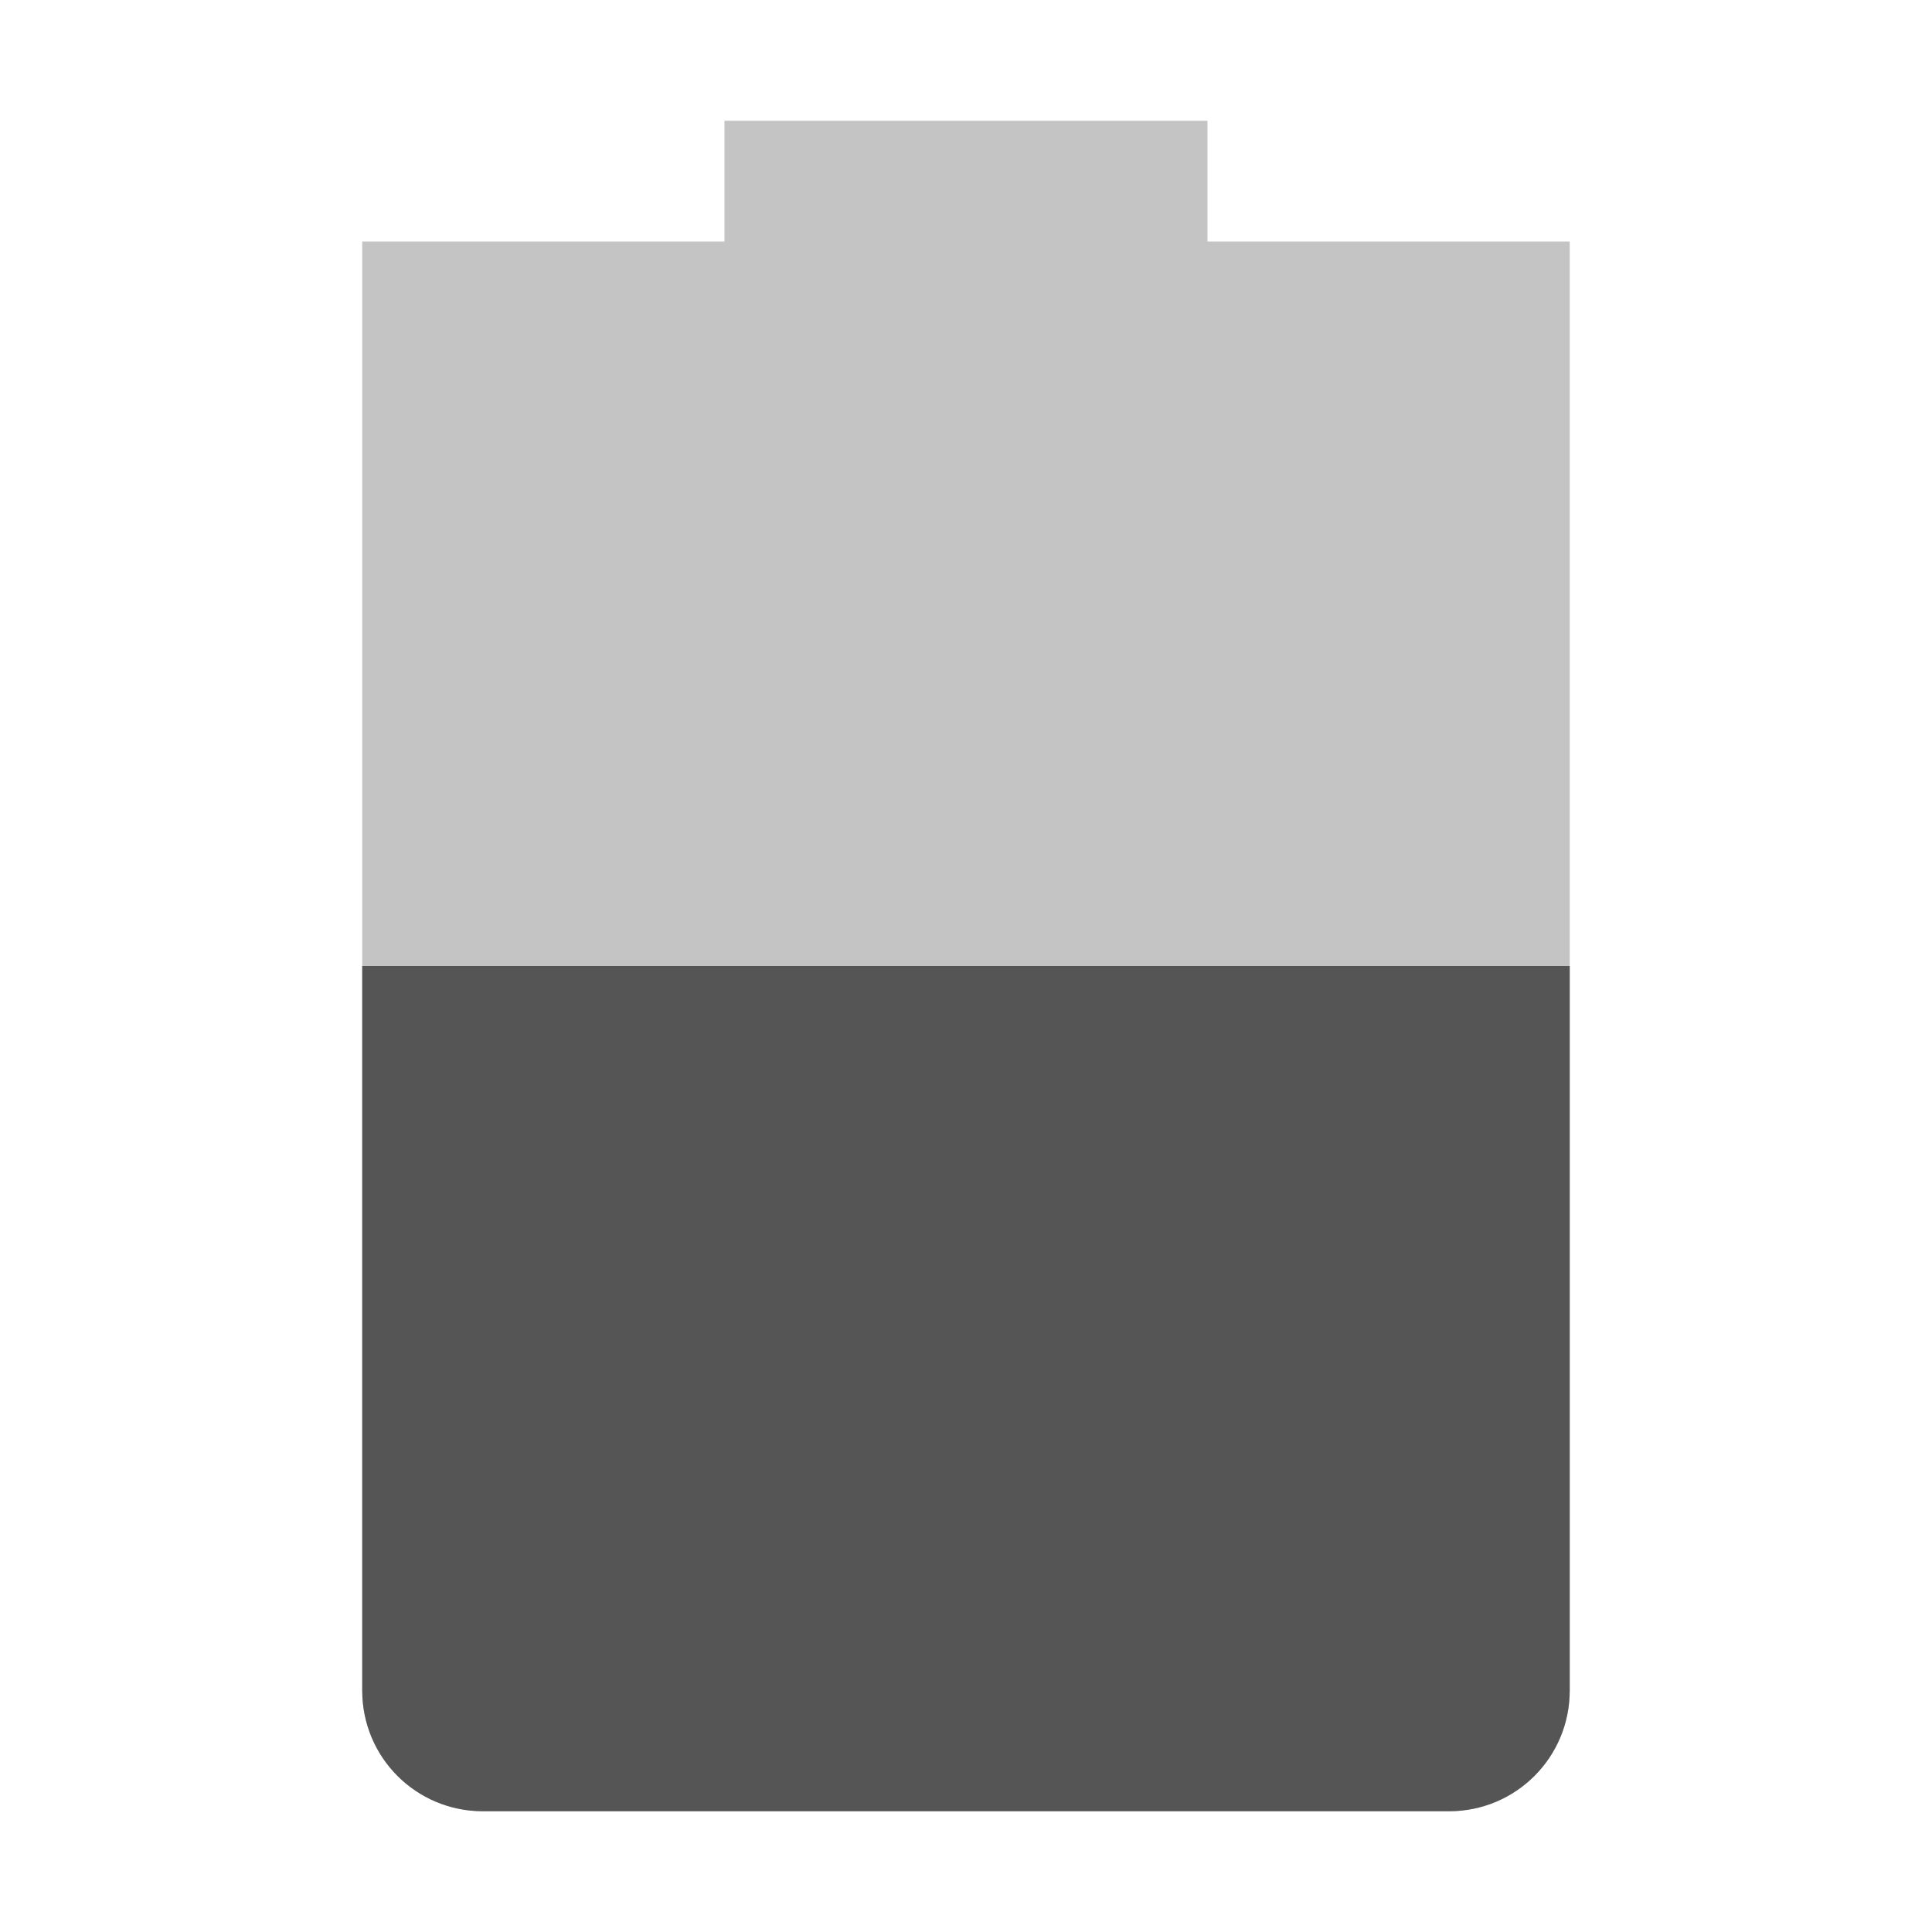
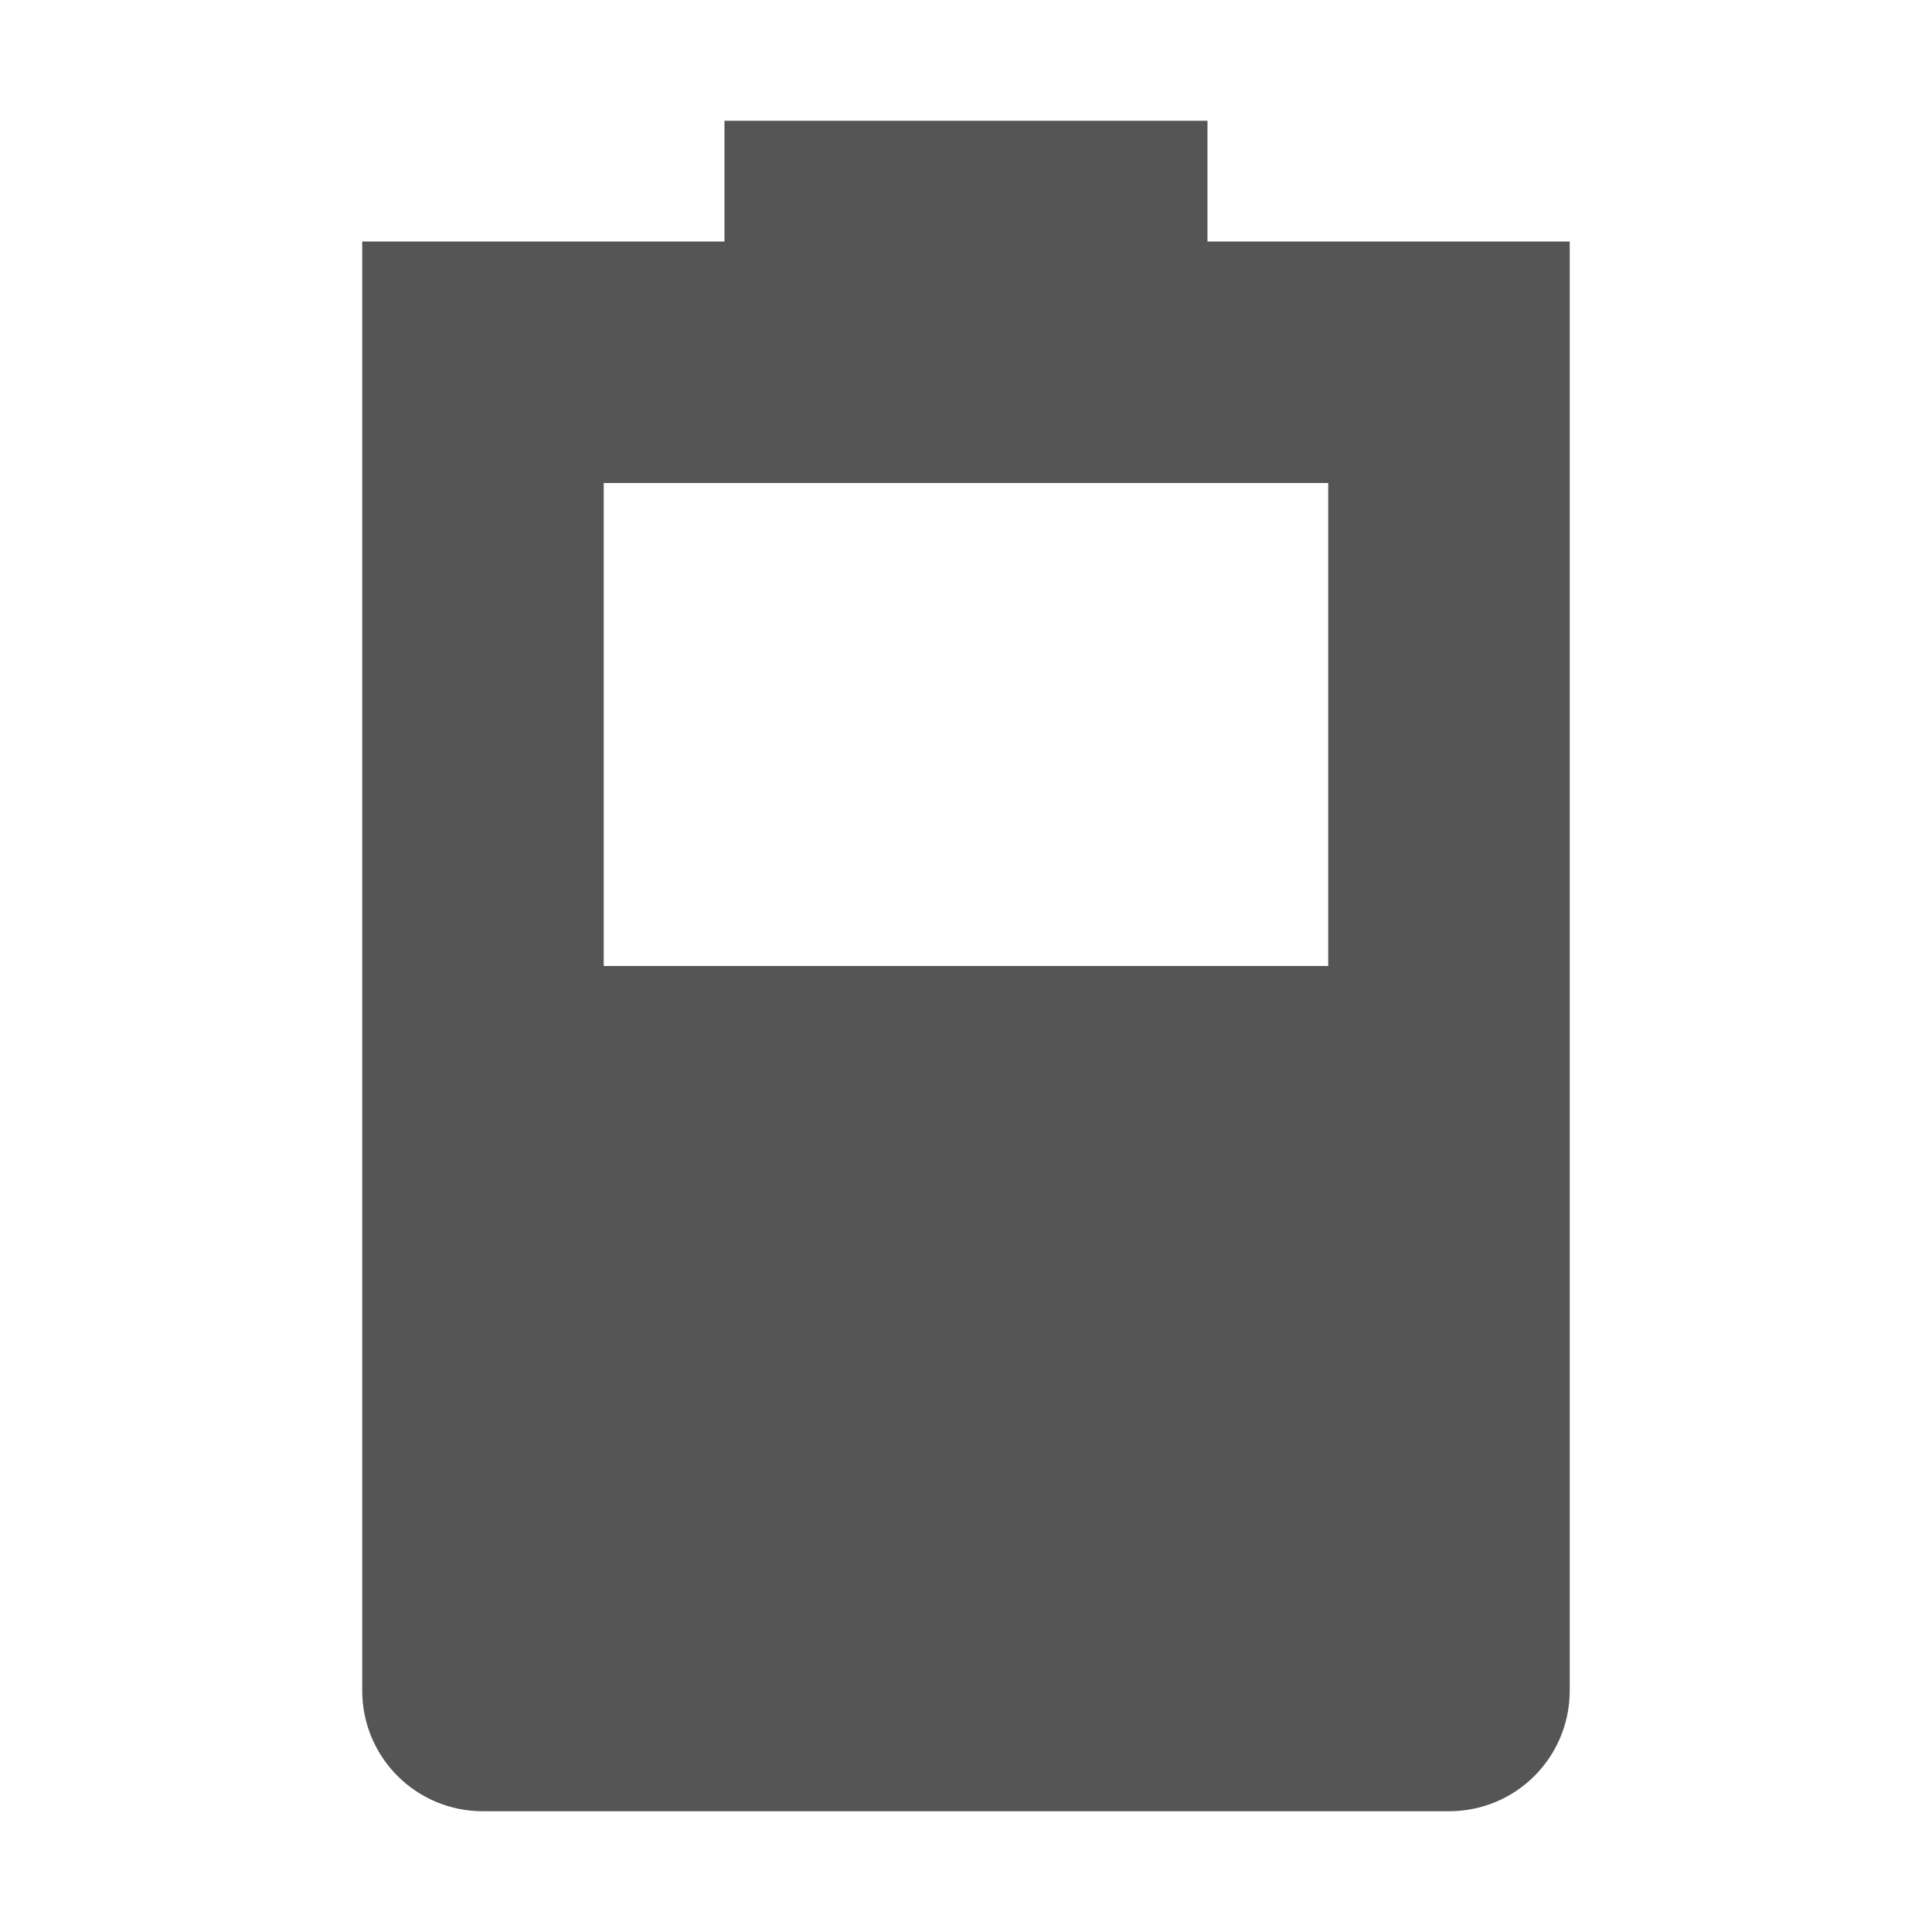
<svg xmlns="http://www.w3.org/2000/svg" xmlns:ns1="http://www.openswatchbook.org/uri/2009/osb" height="16" id="svg7384" style="enable-background:new" version="1.1" width="16">
  <defs id="defs7386">
+     <linearGradient id="linearGradient6882" ns1:paint="solid">
+       <stop id="stop6884" offset="0" style="stop-color:#555555;stop-opacity:1;" />
+     </linearGradient>
    <linearGradient id="linearGradient5606" ns1:paint="solid">
      <stop id="stop5608" offset="0" style="stop-color:#000000;stop-opacity:1;" />
    </linearGradient>
    <filter id="filter7554" style="color-interpolation-filters:sRGB">
      <feBlend id="feBlend7556" in2="BackgroundImage" mode="darken" />
    </filter>
  </defs>
-   <g id="layer9" style="display:inline" transform="translate(-305.0002,395)">
-     <path d="m 315,-394 0,1 3,0 c 0,0 -3e-5,0.446 -3e-5,1 l 0,11 c 0,0.554 -0.446,1 -1,1 l -8,0 c -0.554,0 -1,-0.446 -1,-1 l 0,-11 c 0,-0.554 3e-5,-1 3e-5,-1 l 3,0 0,-1 z" id="path6701" style="opacity:0.35;fill:#555555;fill-opacity:1;stroke:none" />
-     <path d="m 318,-387 0,6 c 0,0.554 -0.446,1 -1,1 l -8,0 c -0.554,0 -1,-0.446 -1,-1 l 0,-6 z" id="path6703" style="fill:#555555;fill-opacity:1;stroke:none" />
+   <g id="layer9" style="display:inline" transform="translate(-305.0002,455)">
+     <path d="m 311,-454 0,1 -3,0 0,1 0,5 0,1 0,5 c 0,0.554 0.446,1 1,1 l 8,0 c 0.554,0 1,-0.446 1,-1 l 0,-5 0,-1 0,-5 0,-1 -3,0 0,-1 -4,0 z m -1,3 6,0 0,4 -6,0 0,-4 z" id="path6701" style="opacity:1;fill:#555555;fill-opacity:1;stroke:none" />
  </g>
-   <g id="layer10" style="display:inline;filter:url(#filter7554)" transform="translate(-305.0002,395)" />
-   <g id="layer1" style="display:inline" transform="translate(-63.99999,-222)" />
-   <g id="layer14" style="display:inline" transform="translate(-305.0002,395)" />
-   <g id="layer15" style="display:inline" transform="translate(-305.0002,395)" />
-   <g id="g71291" style="display:inline" transform="translate(-305.0002,395)" />
-   <g id="layer2" style="display:inline" transform="translate(-63.99999,-72)" />
-   <g id="g6058" style="display:inline" transform="translate(-63.99999,-72)" />
-   <g id="layer12" style="display:inline" transform="translate(-305.0002,395)" />
+   <g id="layer10" style="display:inline;filter:url(#filter7554)" transform="translate(-305.0002,455)" />
+   <g id="layer1" style="display:inline" transform="translate(-63.99999,-162)" />
+   <g id="layer14" style="display:inline" transform="translate(-305.0002,455)" />
+   <g id="layer15" style="display:inline" transform="translate(-305.0002,455)" />
+   <g id="g71291" style="display:inline" transform="translate(-305.0002,455)" />
+   <g id="layer2" style="display:inline" transform="translate(-63.99999,-12)" />
+   <g id="layer12" style="display:inline" transform="translate(-305.0002,455)" />
</svg>
